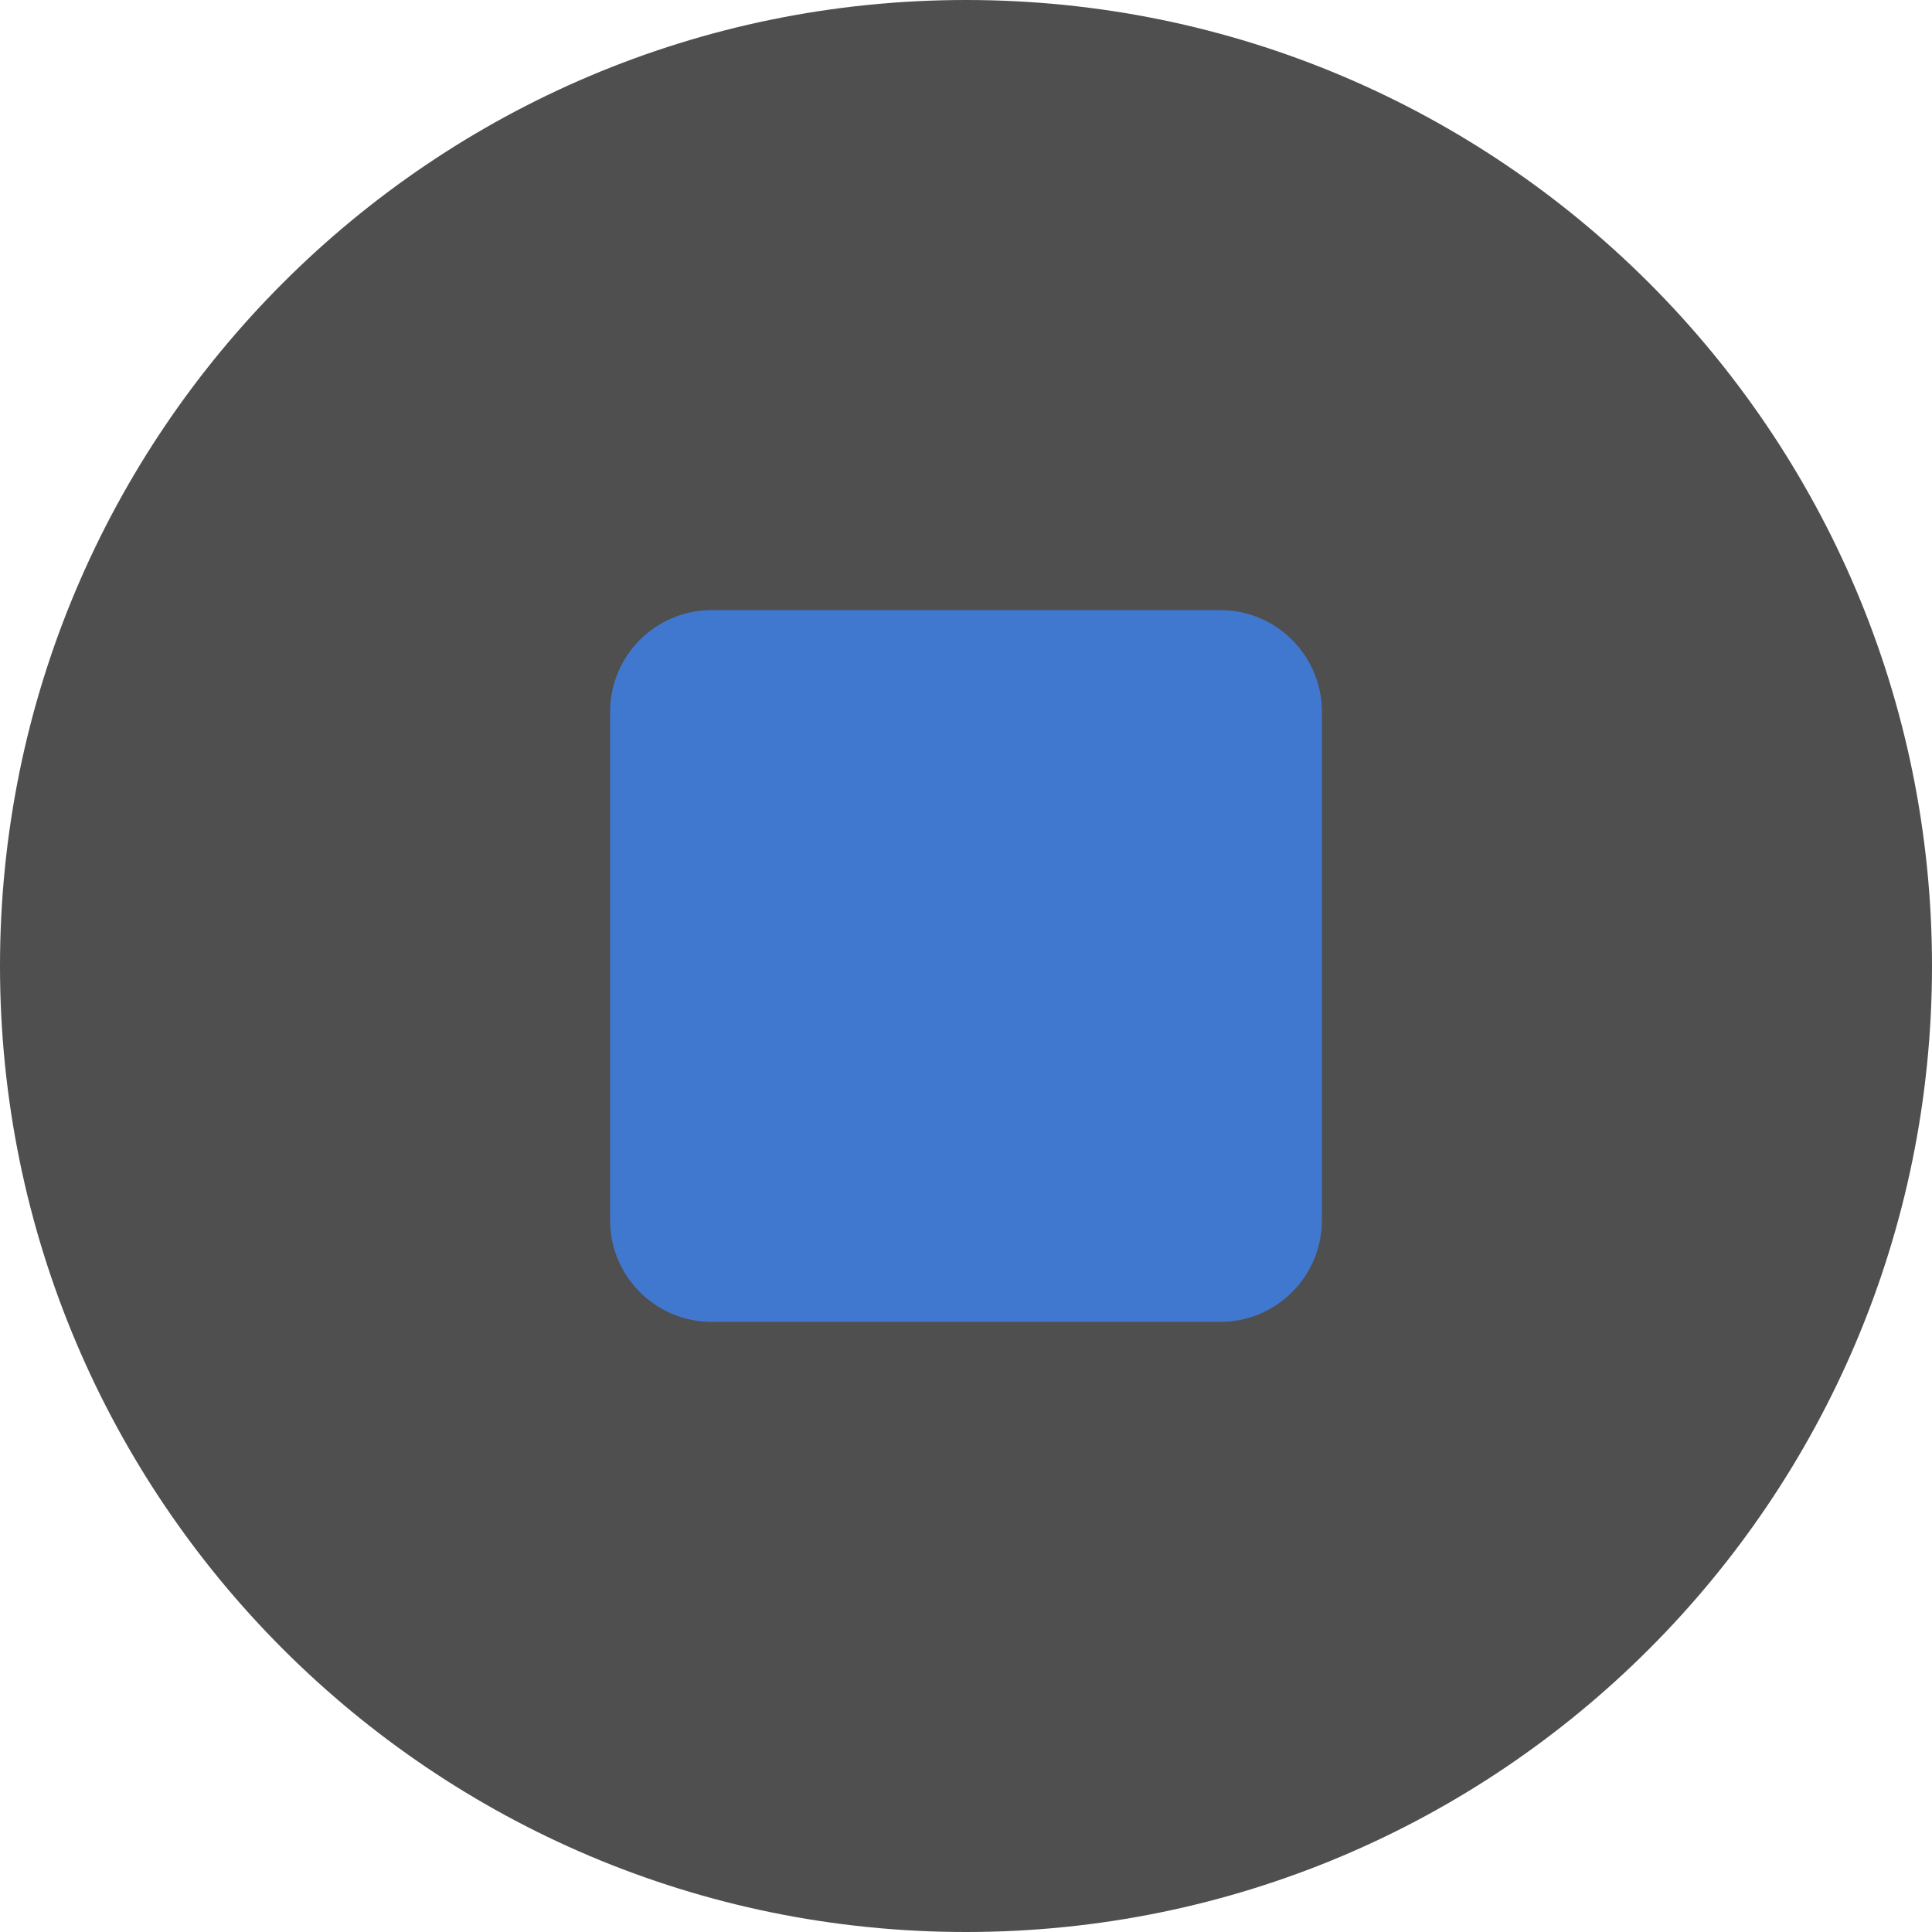
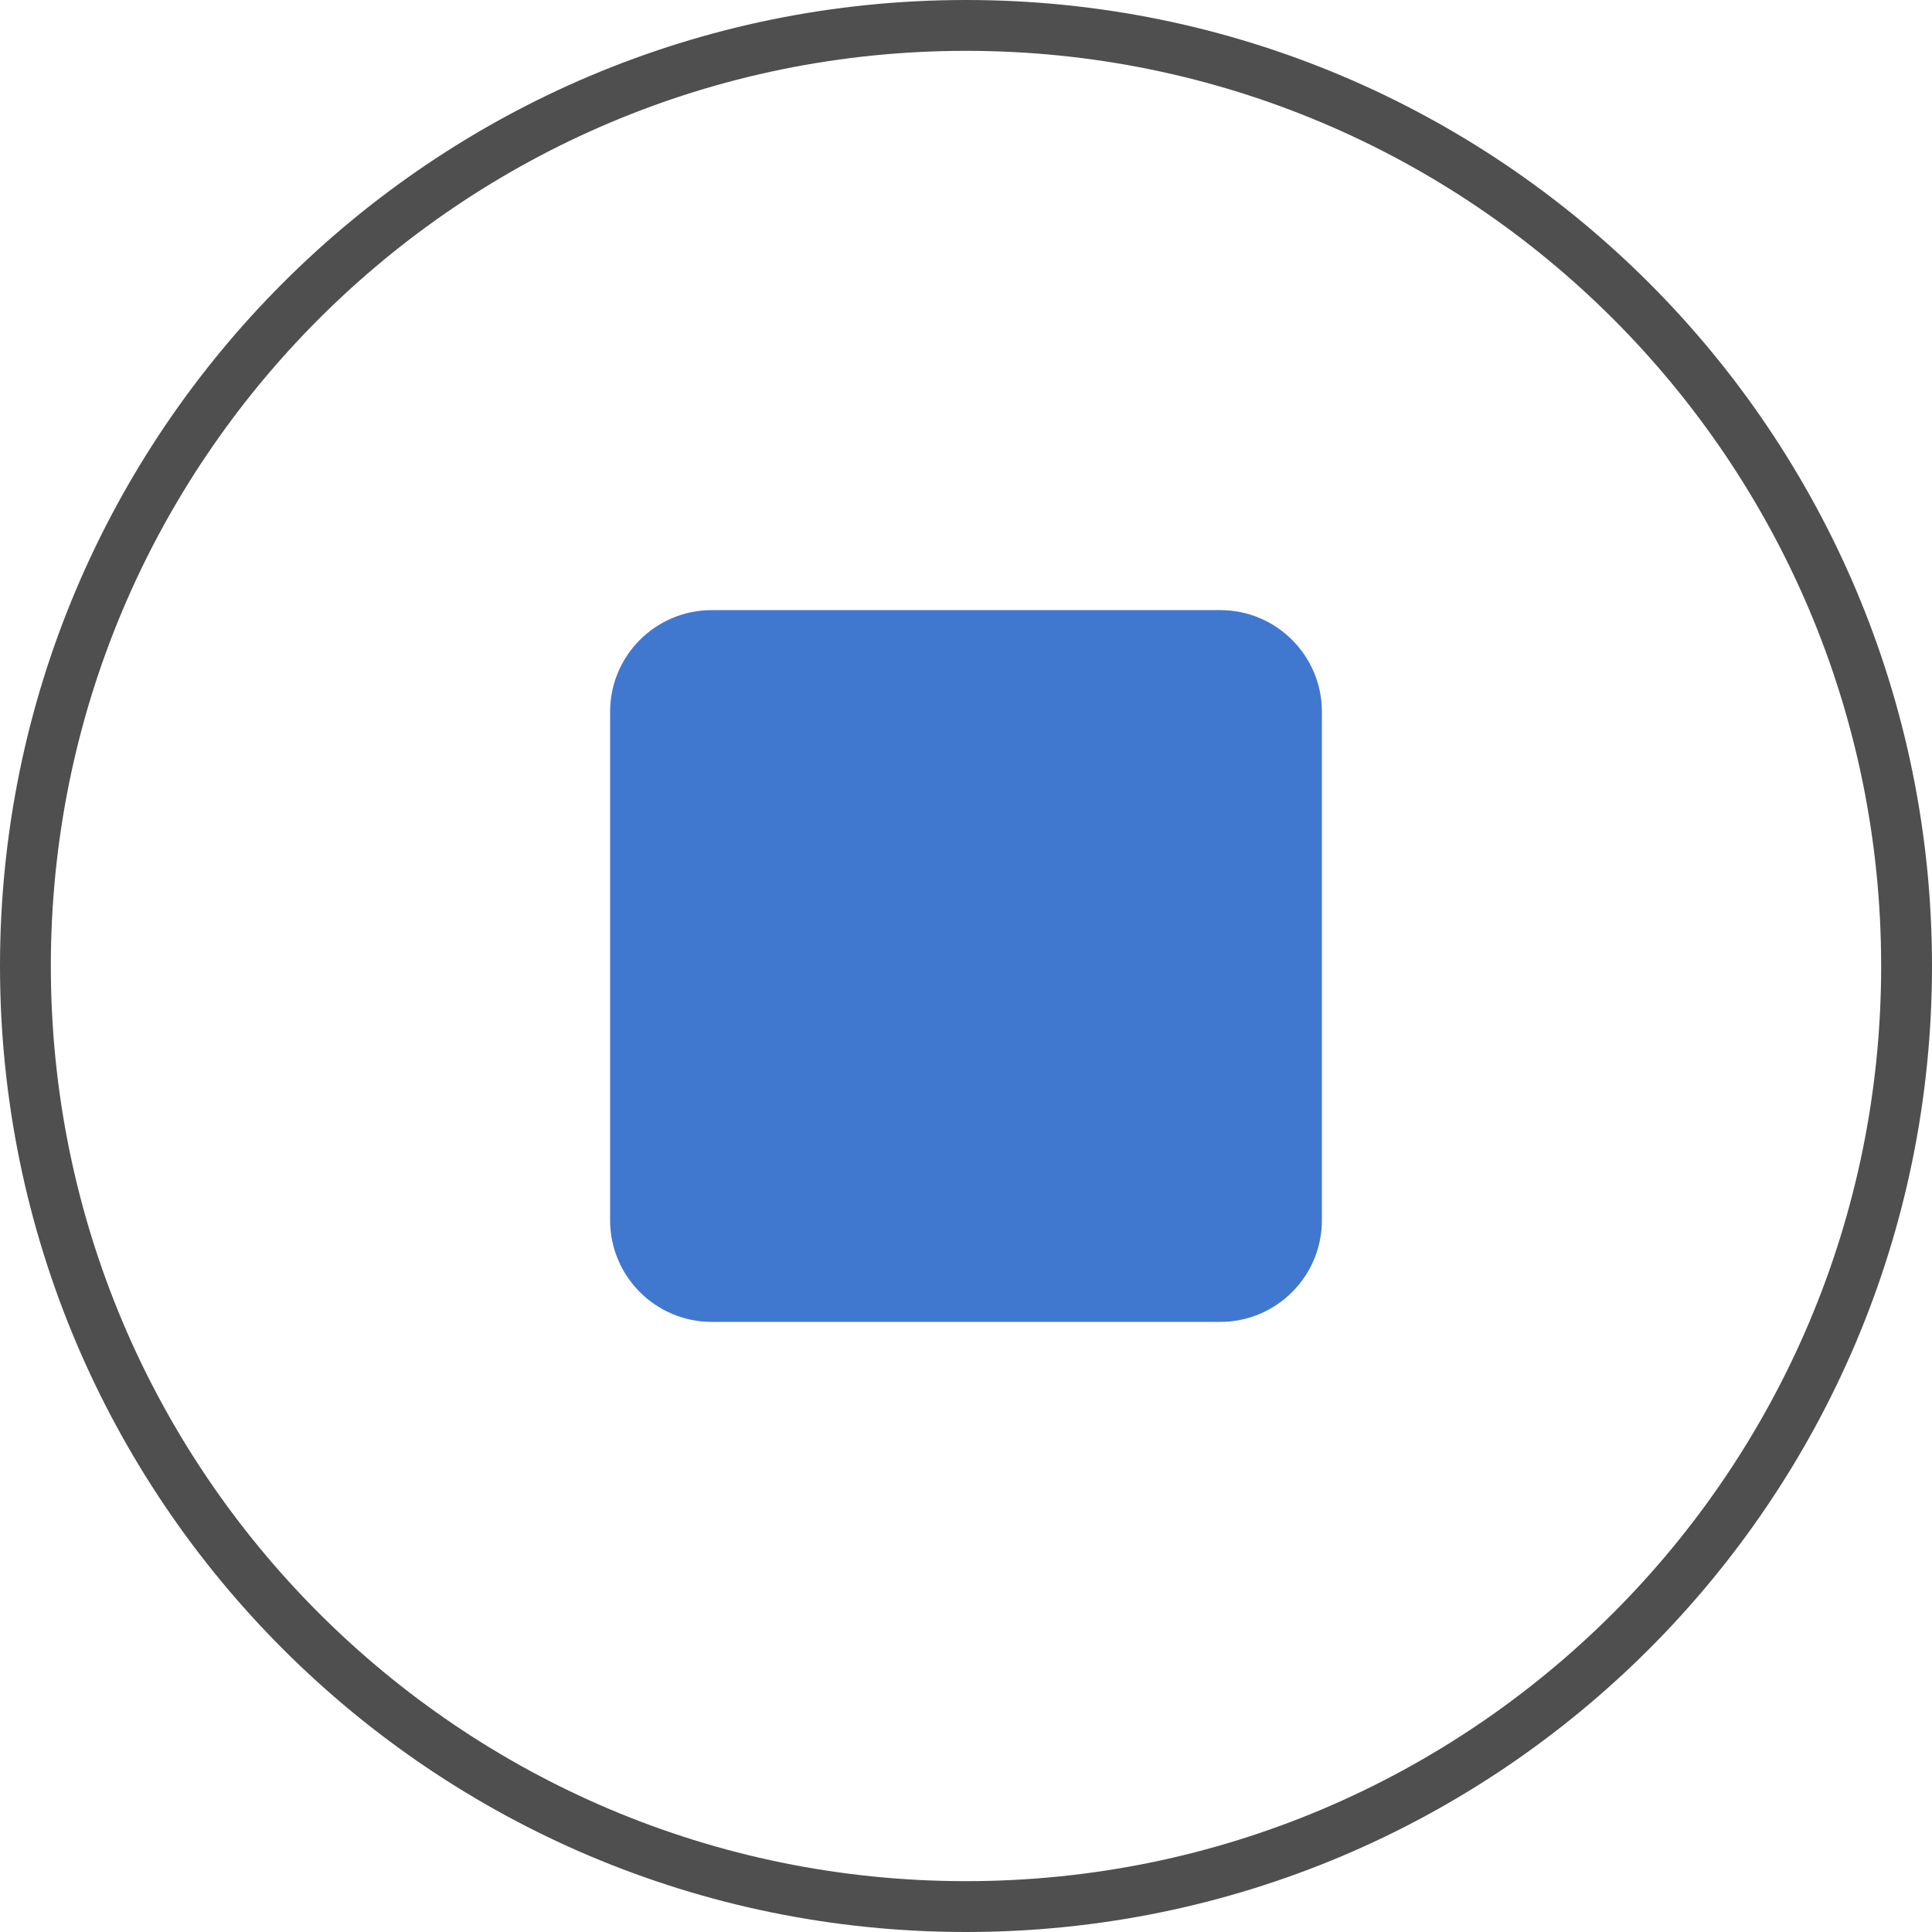
<svg xmlns="http://www.w3.org/2000/svg" width="38" height="38" viewBox="0 0 38 38" fill="none">
-   <rect width="38" height="38" rx="19" fill="#4F4F4F" />
+   <rect x="0.5" y="0.5" width="37" height="37" rx="18.5" stroke="#4F4F4F" />
  <rect x="12" y="12" width="14" height="14" rx="2" fill="#4178CF" />
</svg>
